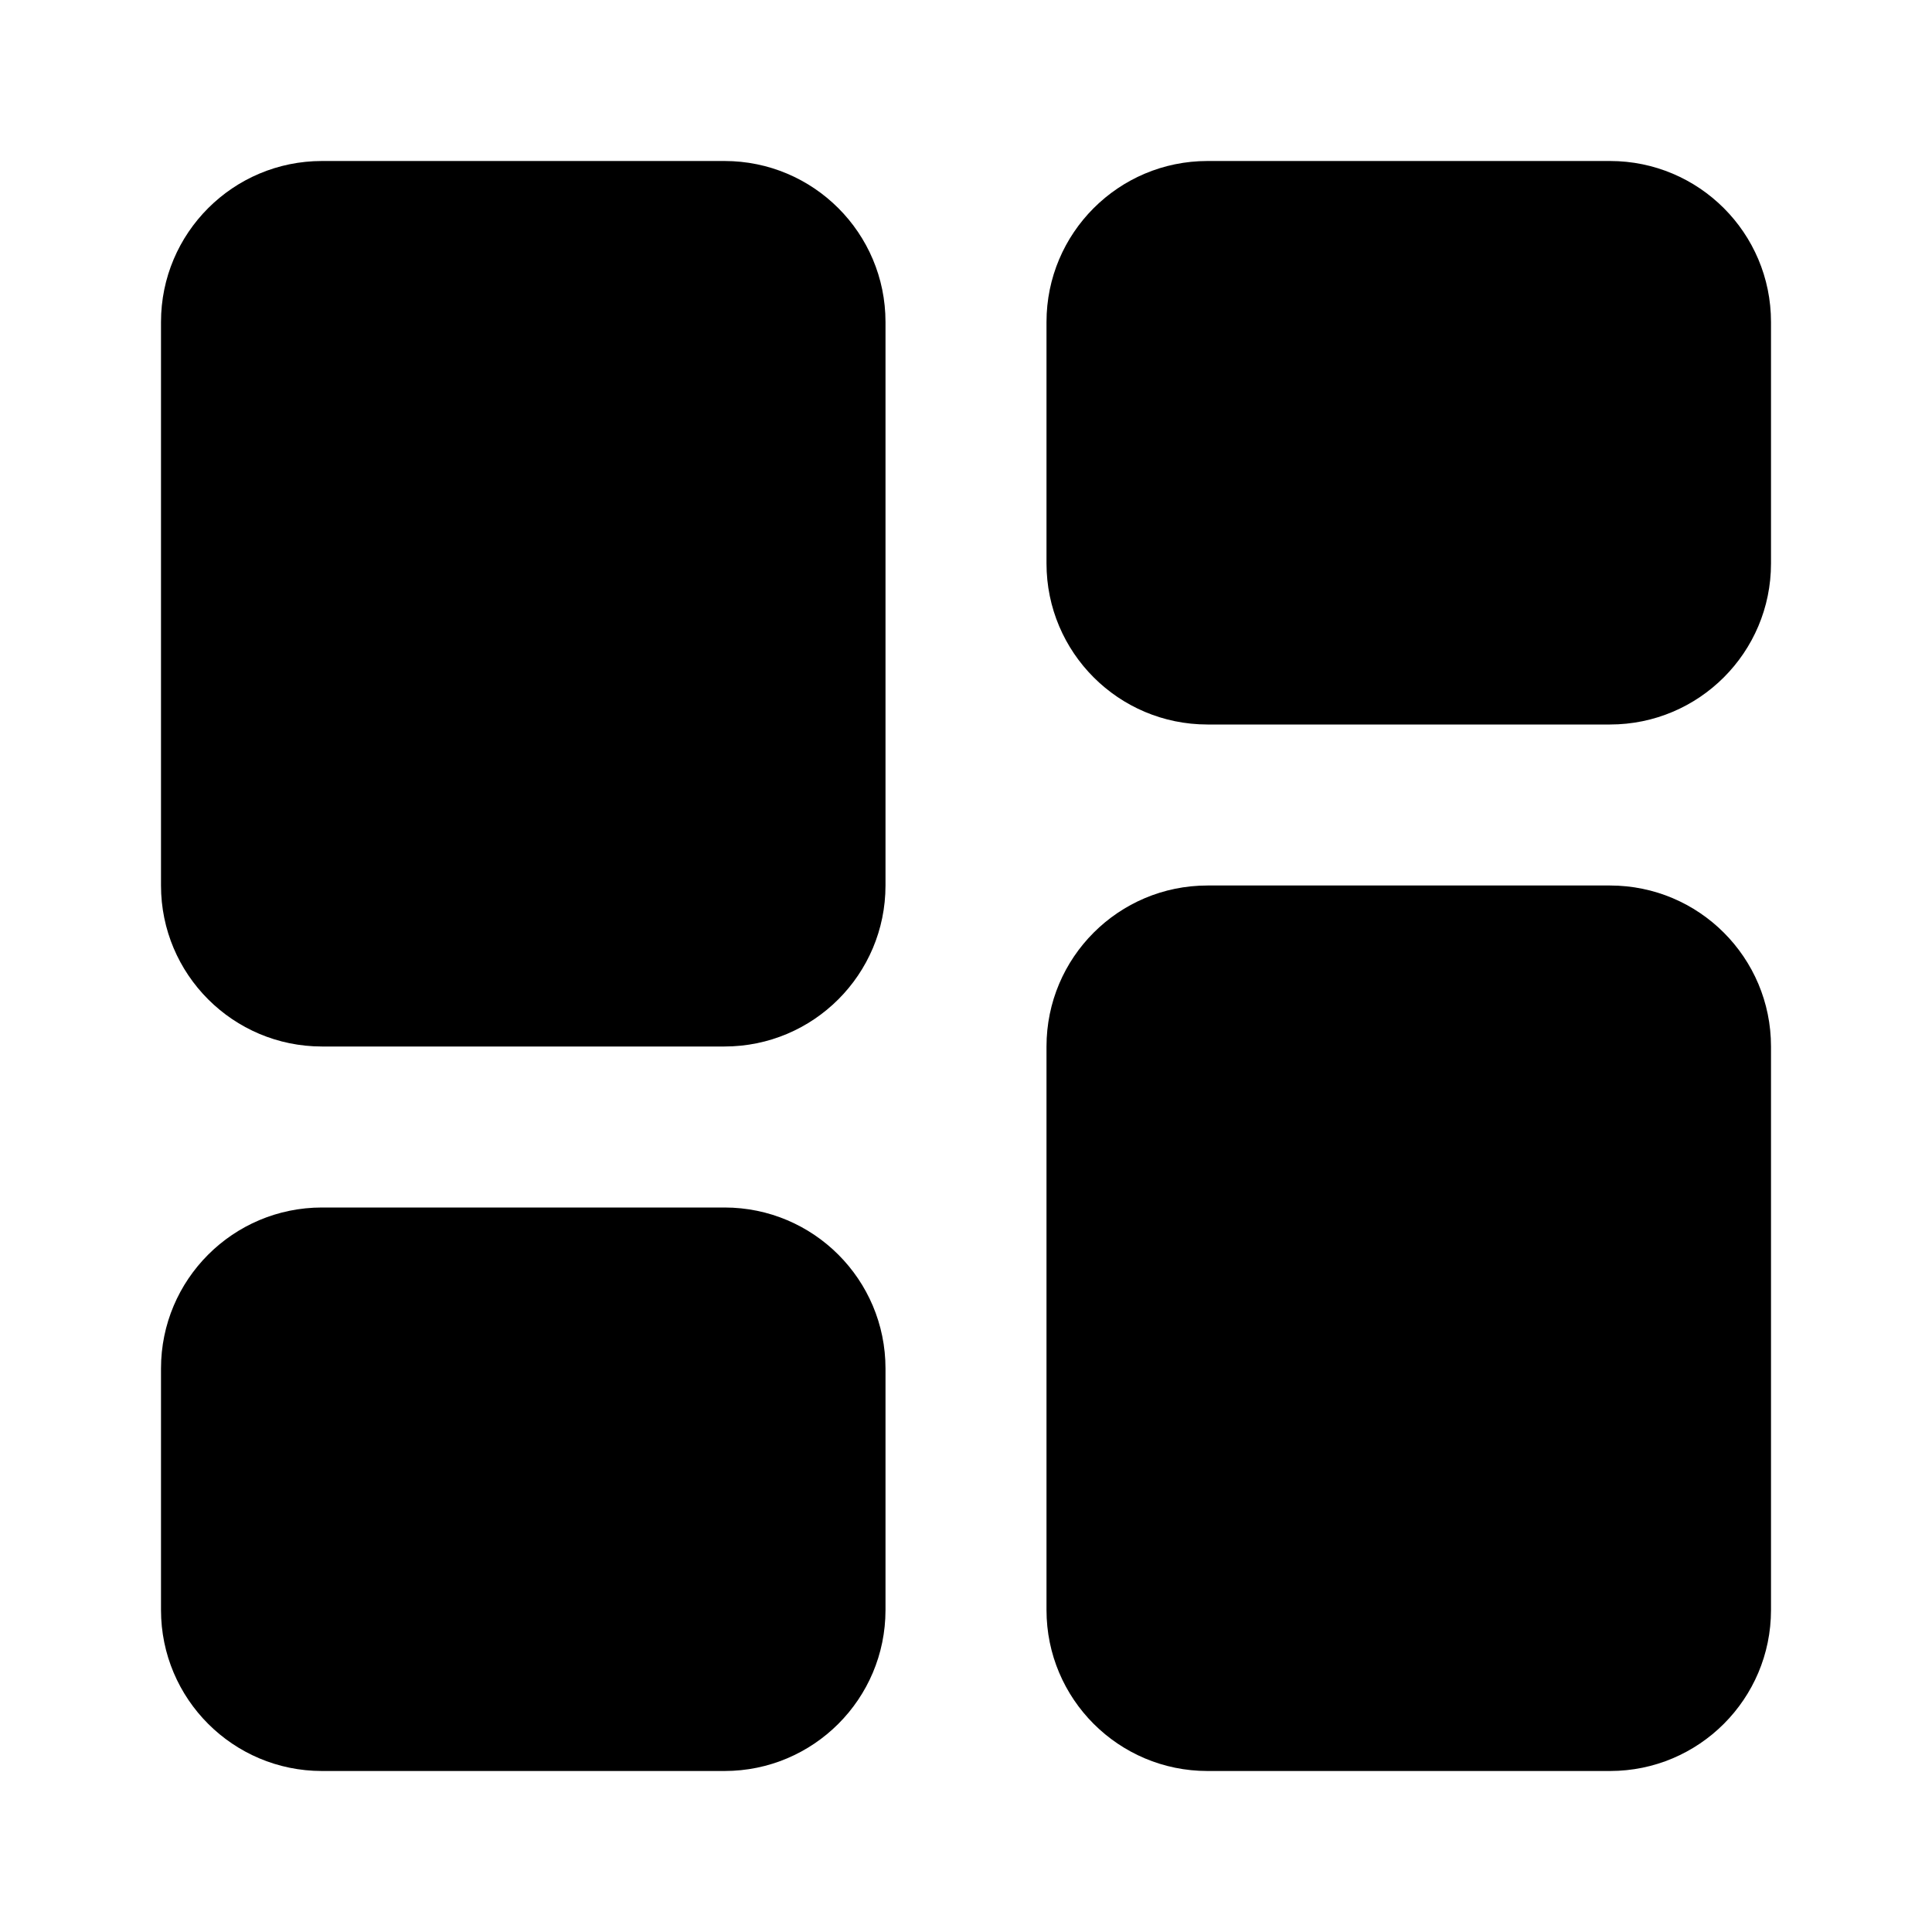
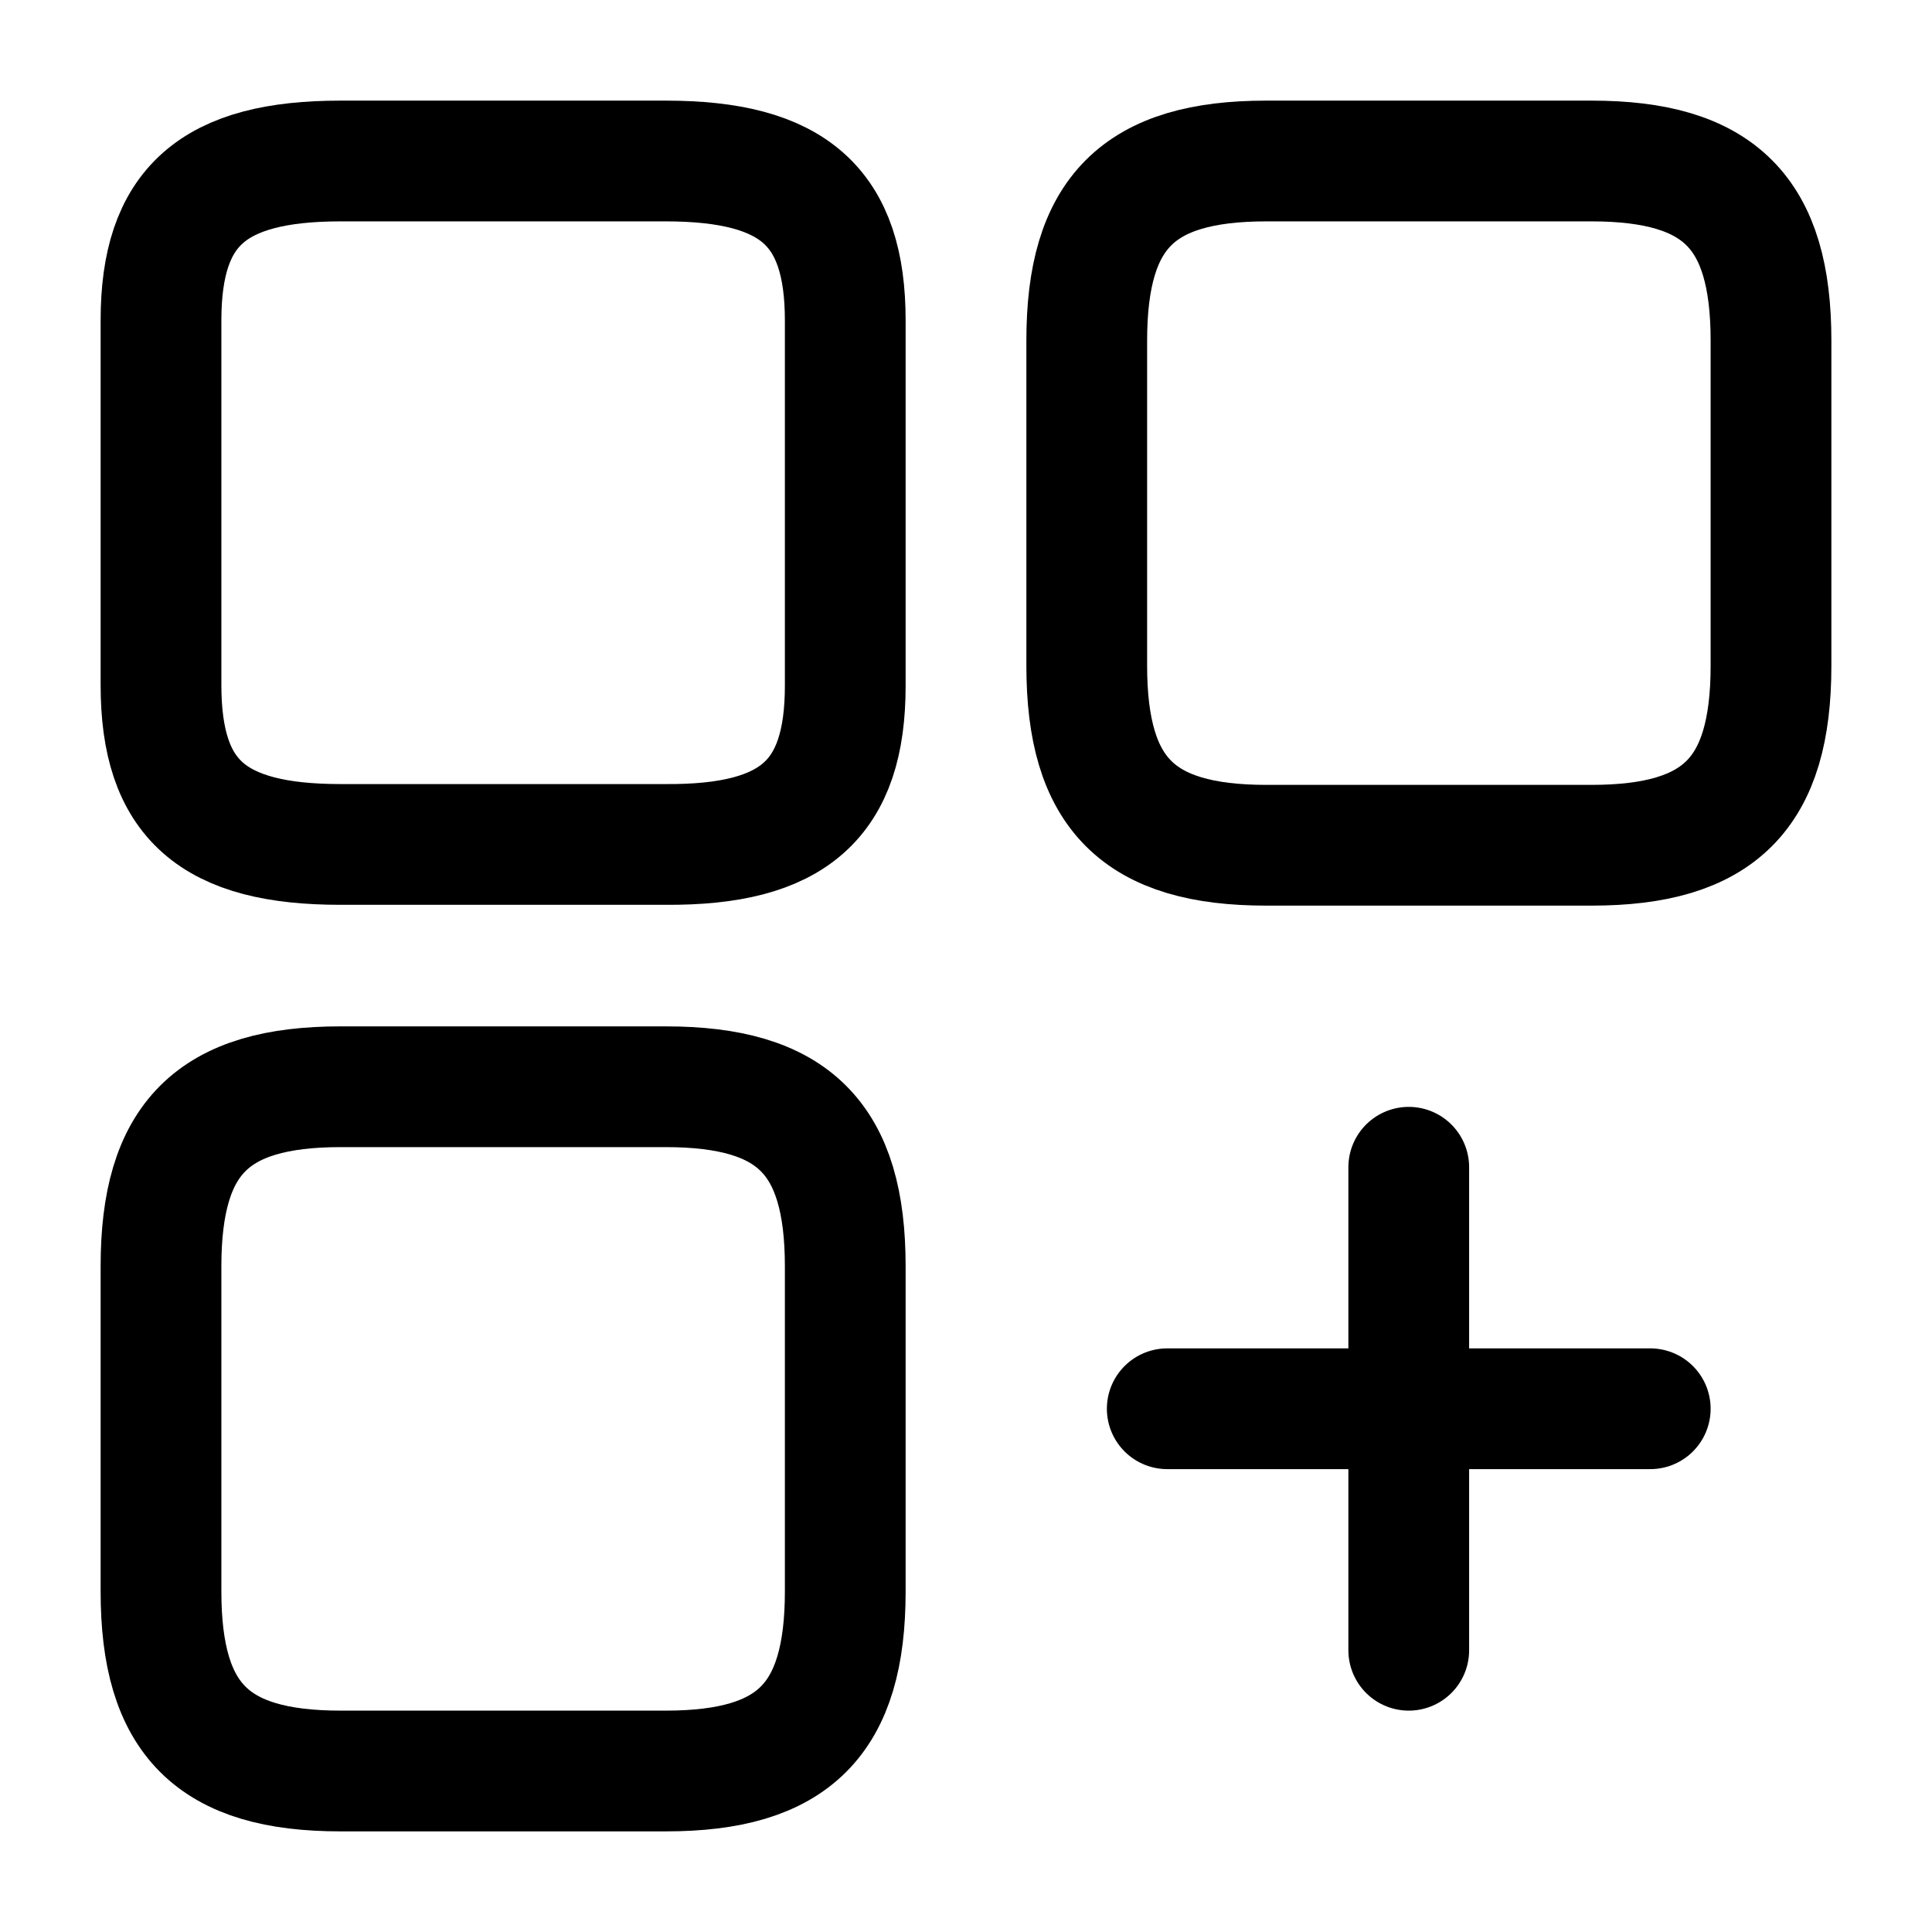
- <svg xmlns="http://www.w3.org/2000/svg" fill="#000000" width="800px" height="800px" viewBox="0 0 24 24" id="dashboard" class="icon glyph">
-   <rect x="2" y="2" width="9" height="11" rx="2" />
-   <rect x="13" y="2" width="9" height="7" rx="2" />
-   <rect x="2" y="15" width="9" height="7" rx="2" />
-   <rect x="13" y="11" width="9" height="11" rx="2" />
+ <svg xmlns="http://www.w3.org/2000/svg" width="24" height="24" viewBox="0 0 24 24" fill="none">
+   <path d="M22 8.27V4.23C22 2.64 21.36 2 19.77 2H15.73C14.14 2 13.5 2.64 13.5 4.23V8.27C13.5 9.86 14.14 10.5 15.73 10.5H19.77C21.36 10.5 22 9.86 22 8.27Z" stroke="black" stroke-width="1.5" stroke-linecap="round" stroke-linejoin="round" />
+   <path d="M10.5 8.52V3.98C10.5 2.57 9.86 2 8.27 2H4.23C2.64 2 2 2.57 2 3.98V8.51C2 9.93 2.64 10.49 4.23 10.49H8.27C9.86 10.5 10.5 9.93 10.5 8.52Z" stroke="black" stroke-width="1.5" stroke-linecap="round" stroke-linejoin="round" />
+   <path d="M10.5 19.77V15.73C10.5 14.14 9.86 13.5 8.27 13.5H4.23C2.64 13.5 2 14.14 2 15.73V19.77C2 21.36 2.64 22 4.23 22H8.27C9.86 22 10.5 21.36 10.5 19.77Z" stroke="black" stroke-width="1.5" stroke-linecap="round" stroke-linejoin="round" />
+   <path d="M14.5 17.5H20.5" stroke="black" stroke-width="1.5" stroke-linecap="round" />
+   <path d="M17.5 20.5V14.5" stroke="black" stroke-width="1.5" stroke-linecap="round" />
</svg>
